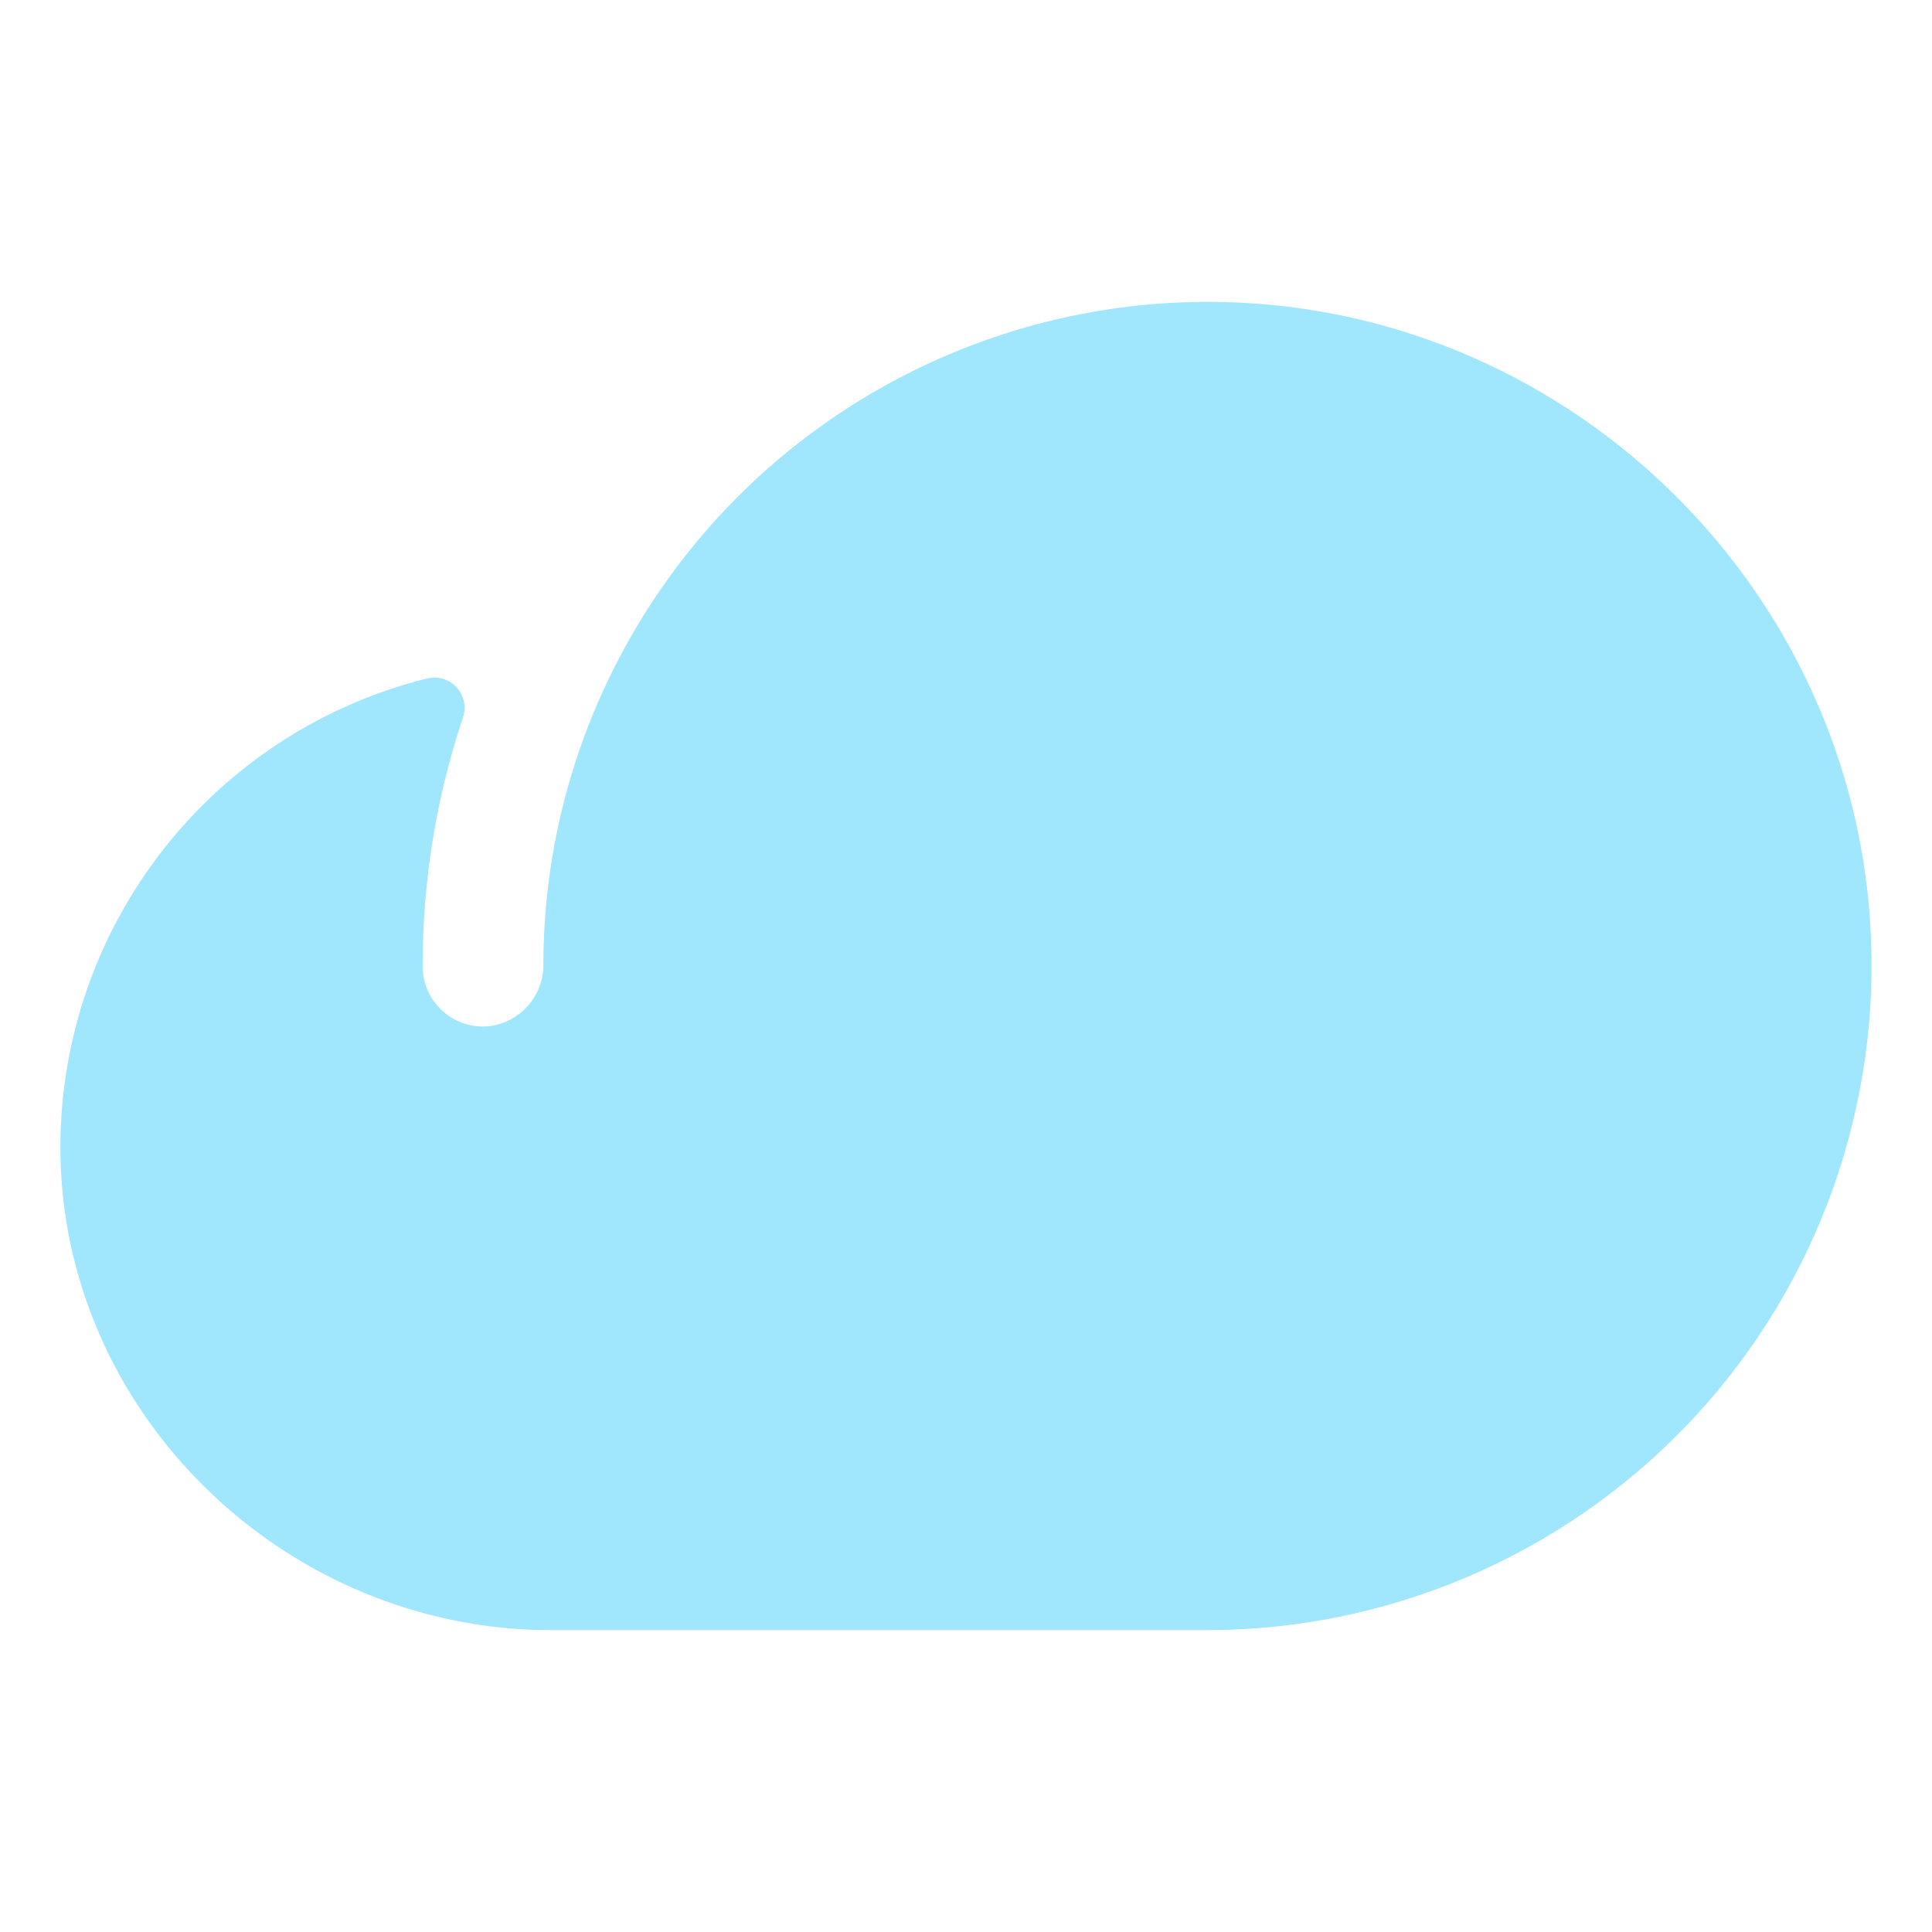
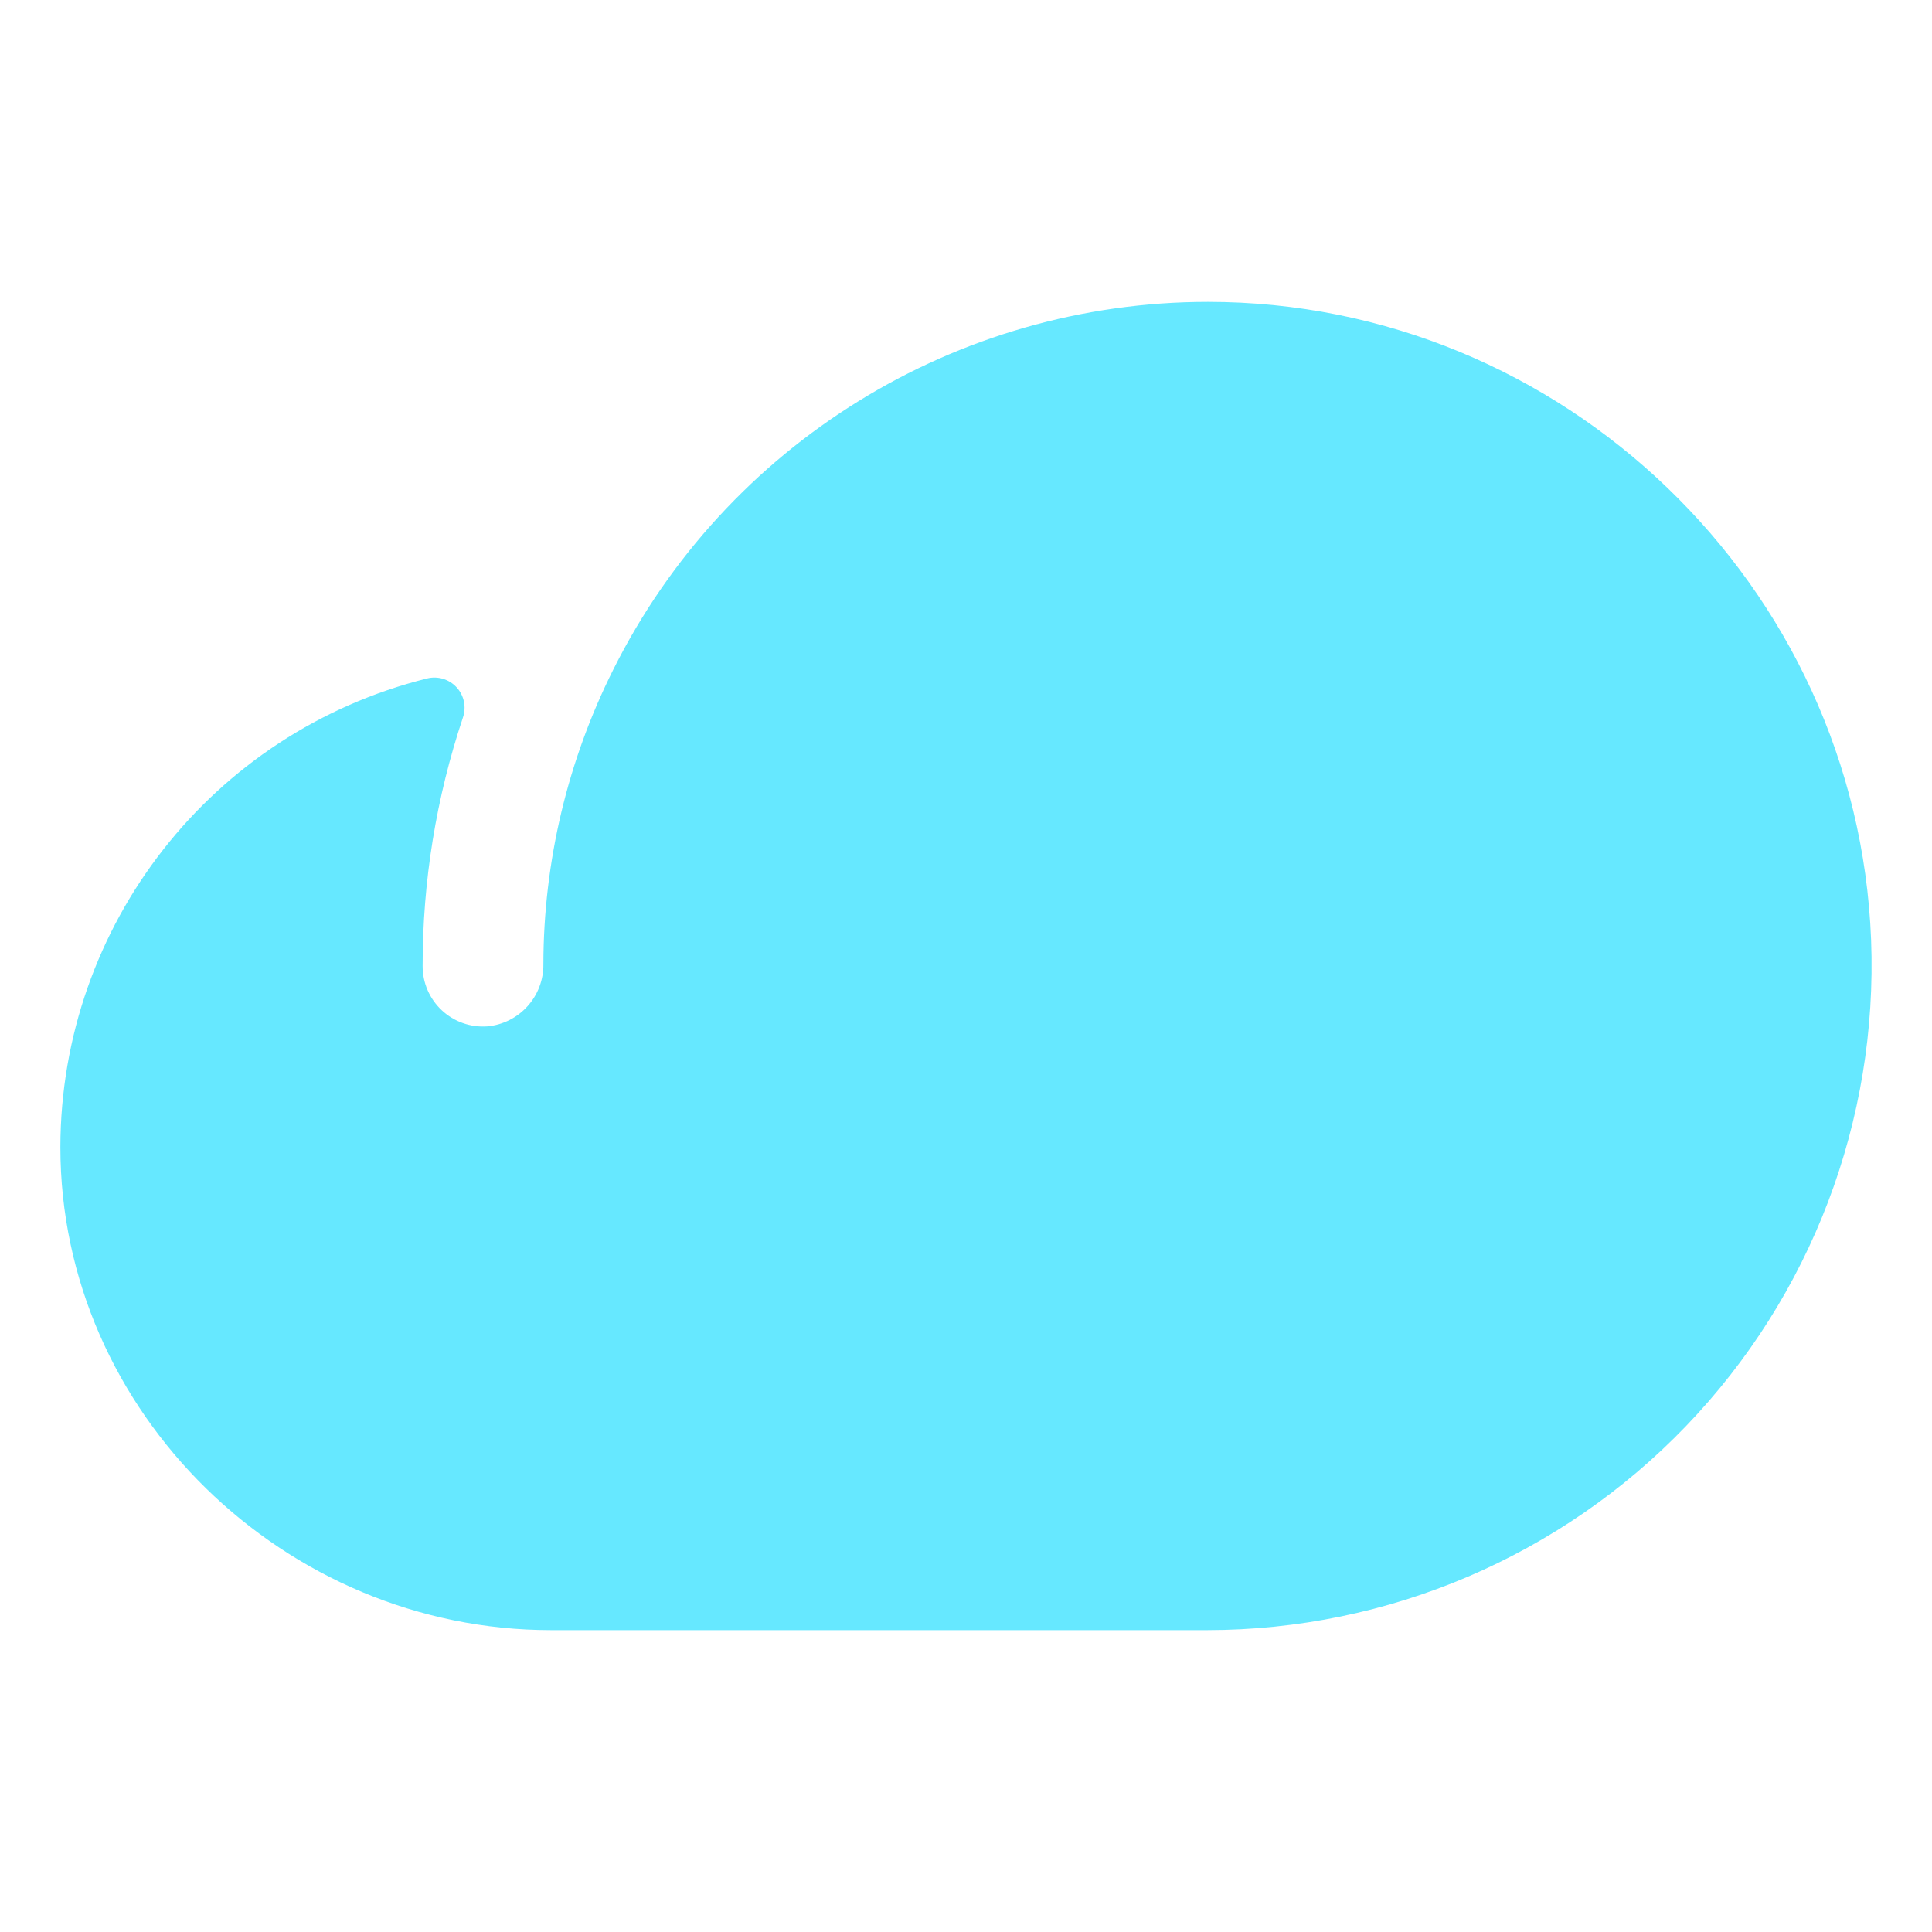
- <svg xmlns="http://www.w3.org/2000/svg" width="96" height="96" fill="#a0e6fd" viewBox="0 0 256 256">
+ <svg xmlns="http://www.w3.org/2000/svg" width="64" height="64" fill="#66e8ff" viewBox="0 0 256 256">
  <path d="M160.06,40A88.1,88.1,0,0,0,81.29,88.67h0A87.48,87.48,0,0,0,72,127.73,8.18,8.18,0,0,1,64.57,136,8,8,0,0,1,56,128a103.66,103.66,0,0,1,5.34-32.92,4,4,0,0,0-4.75-5.18A64.09,64.09,0,0,0,8,152c0,35.19,29.75,64,65,64H160a88.09,88.09,0,0,0,87.93-91.48C246.11,77.54,207.07,40,160.06,40Z" />
</svg>
